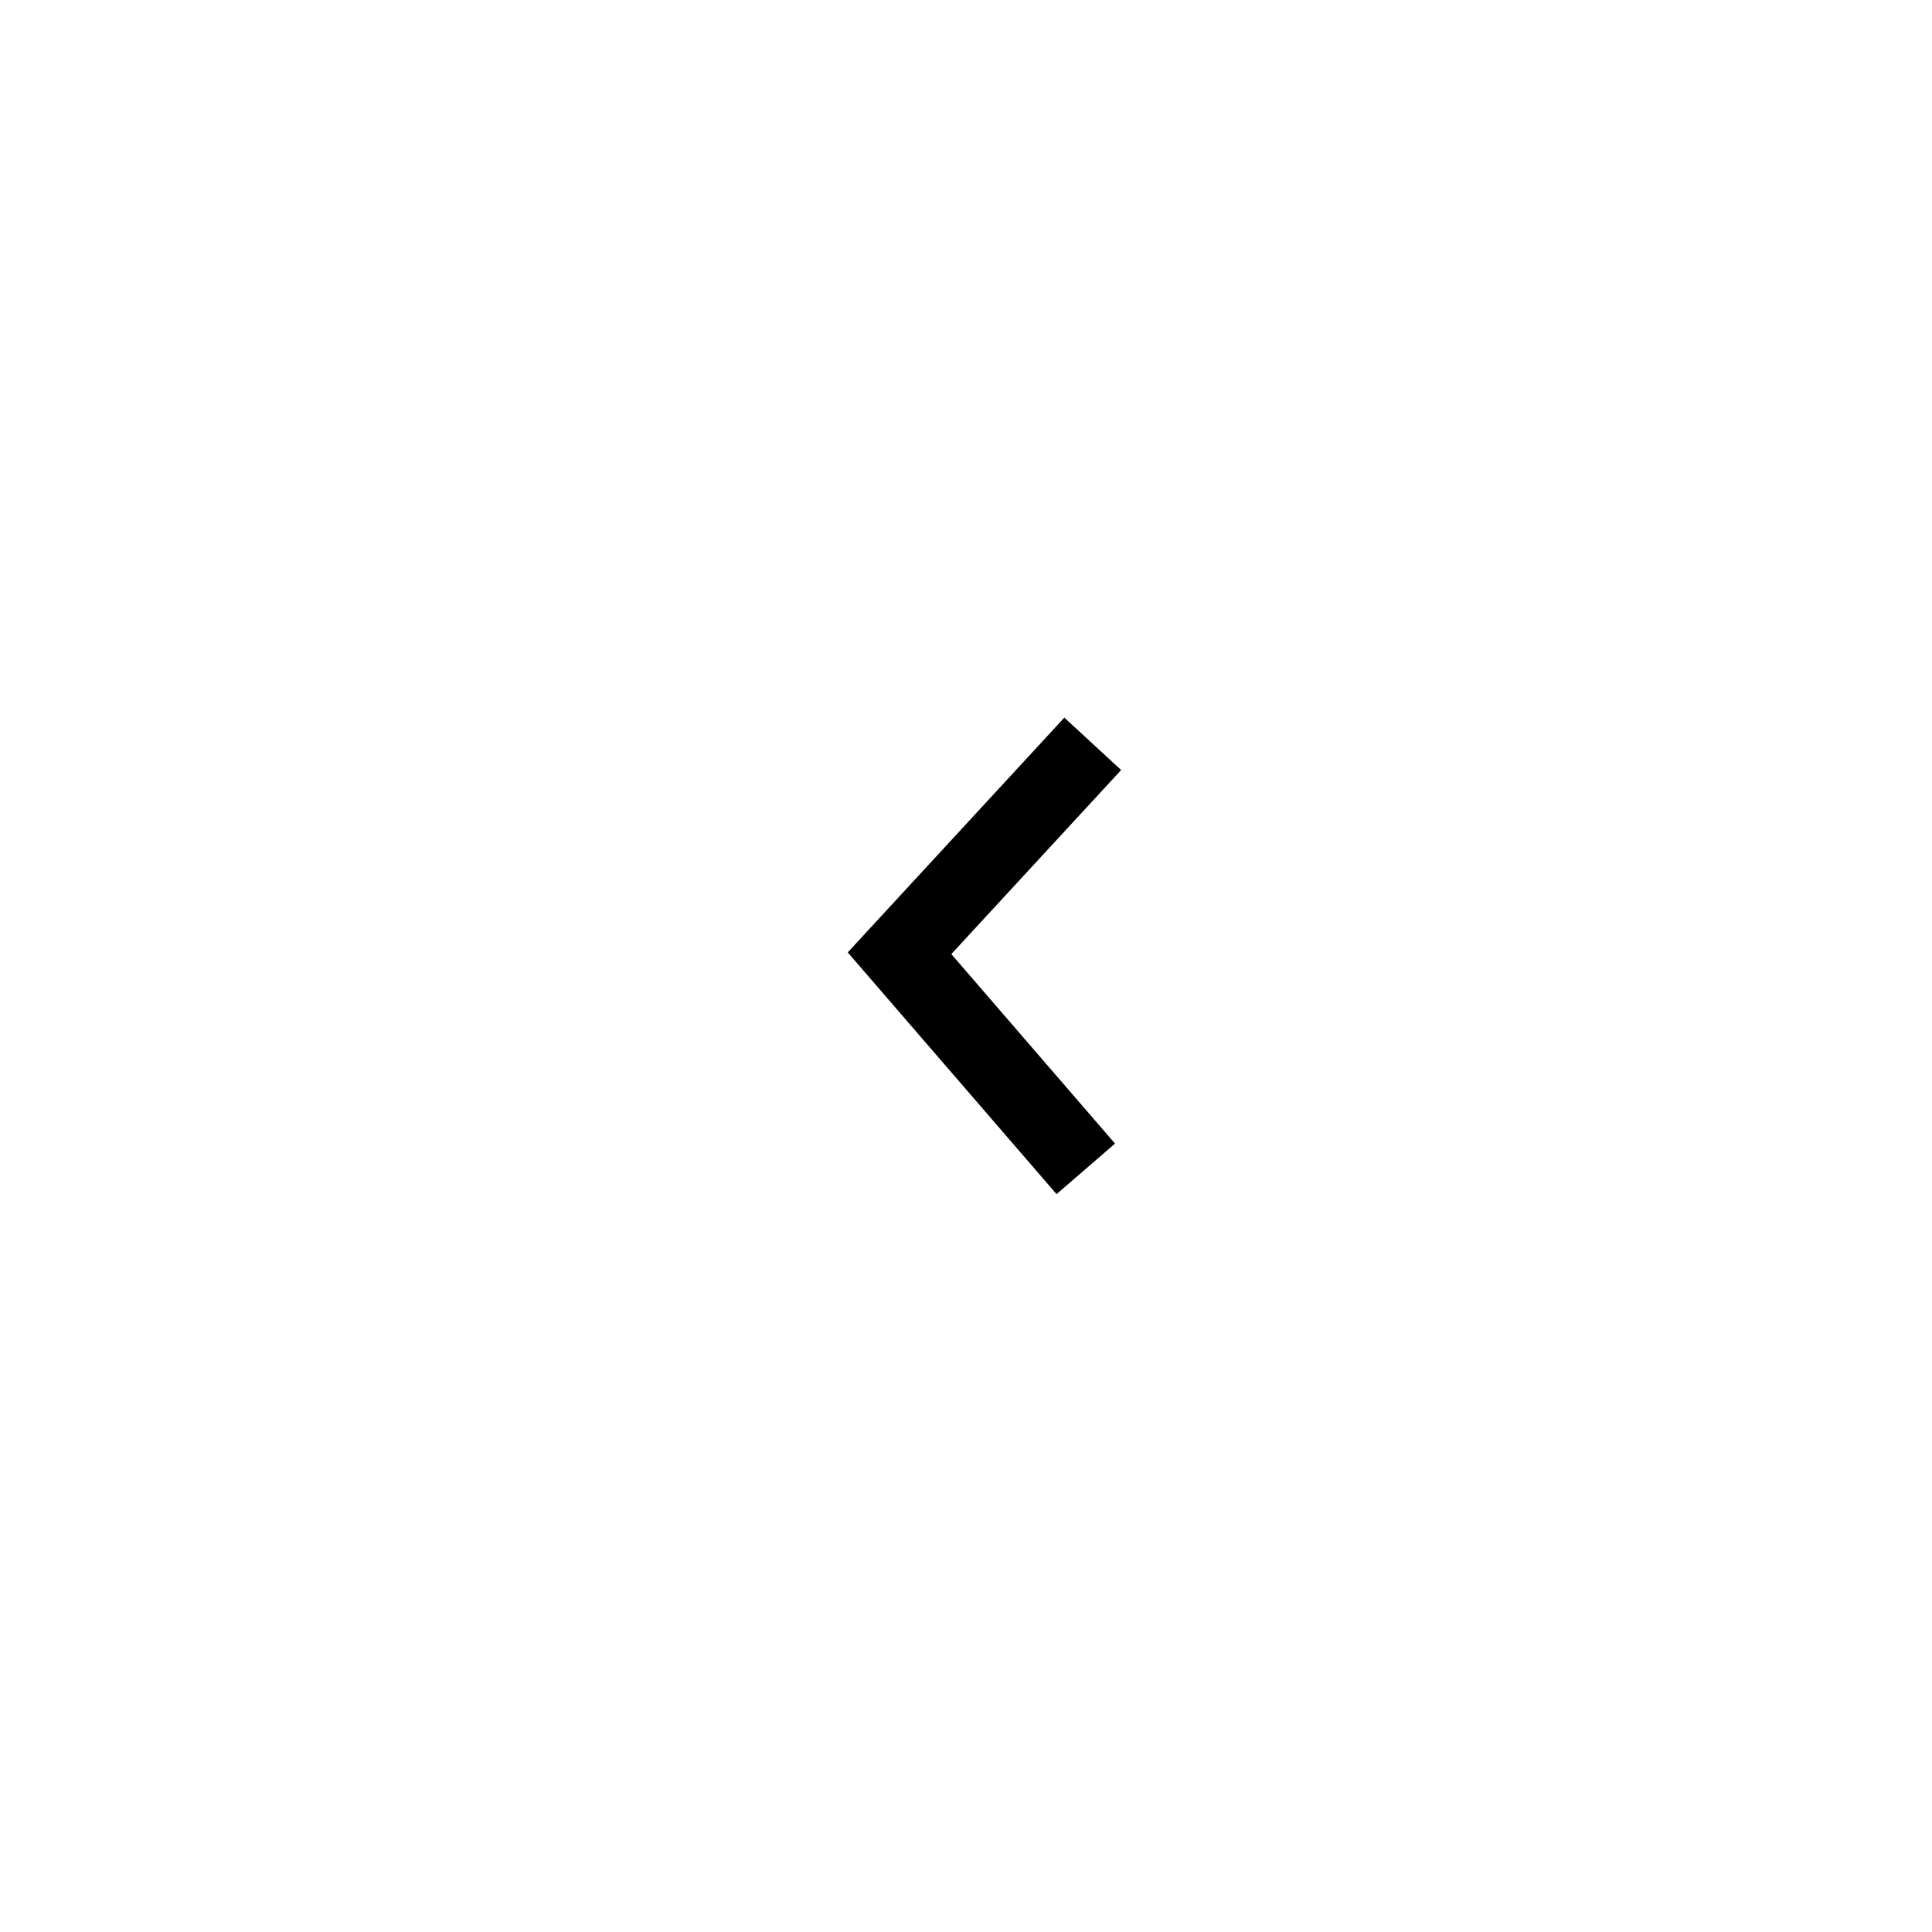
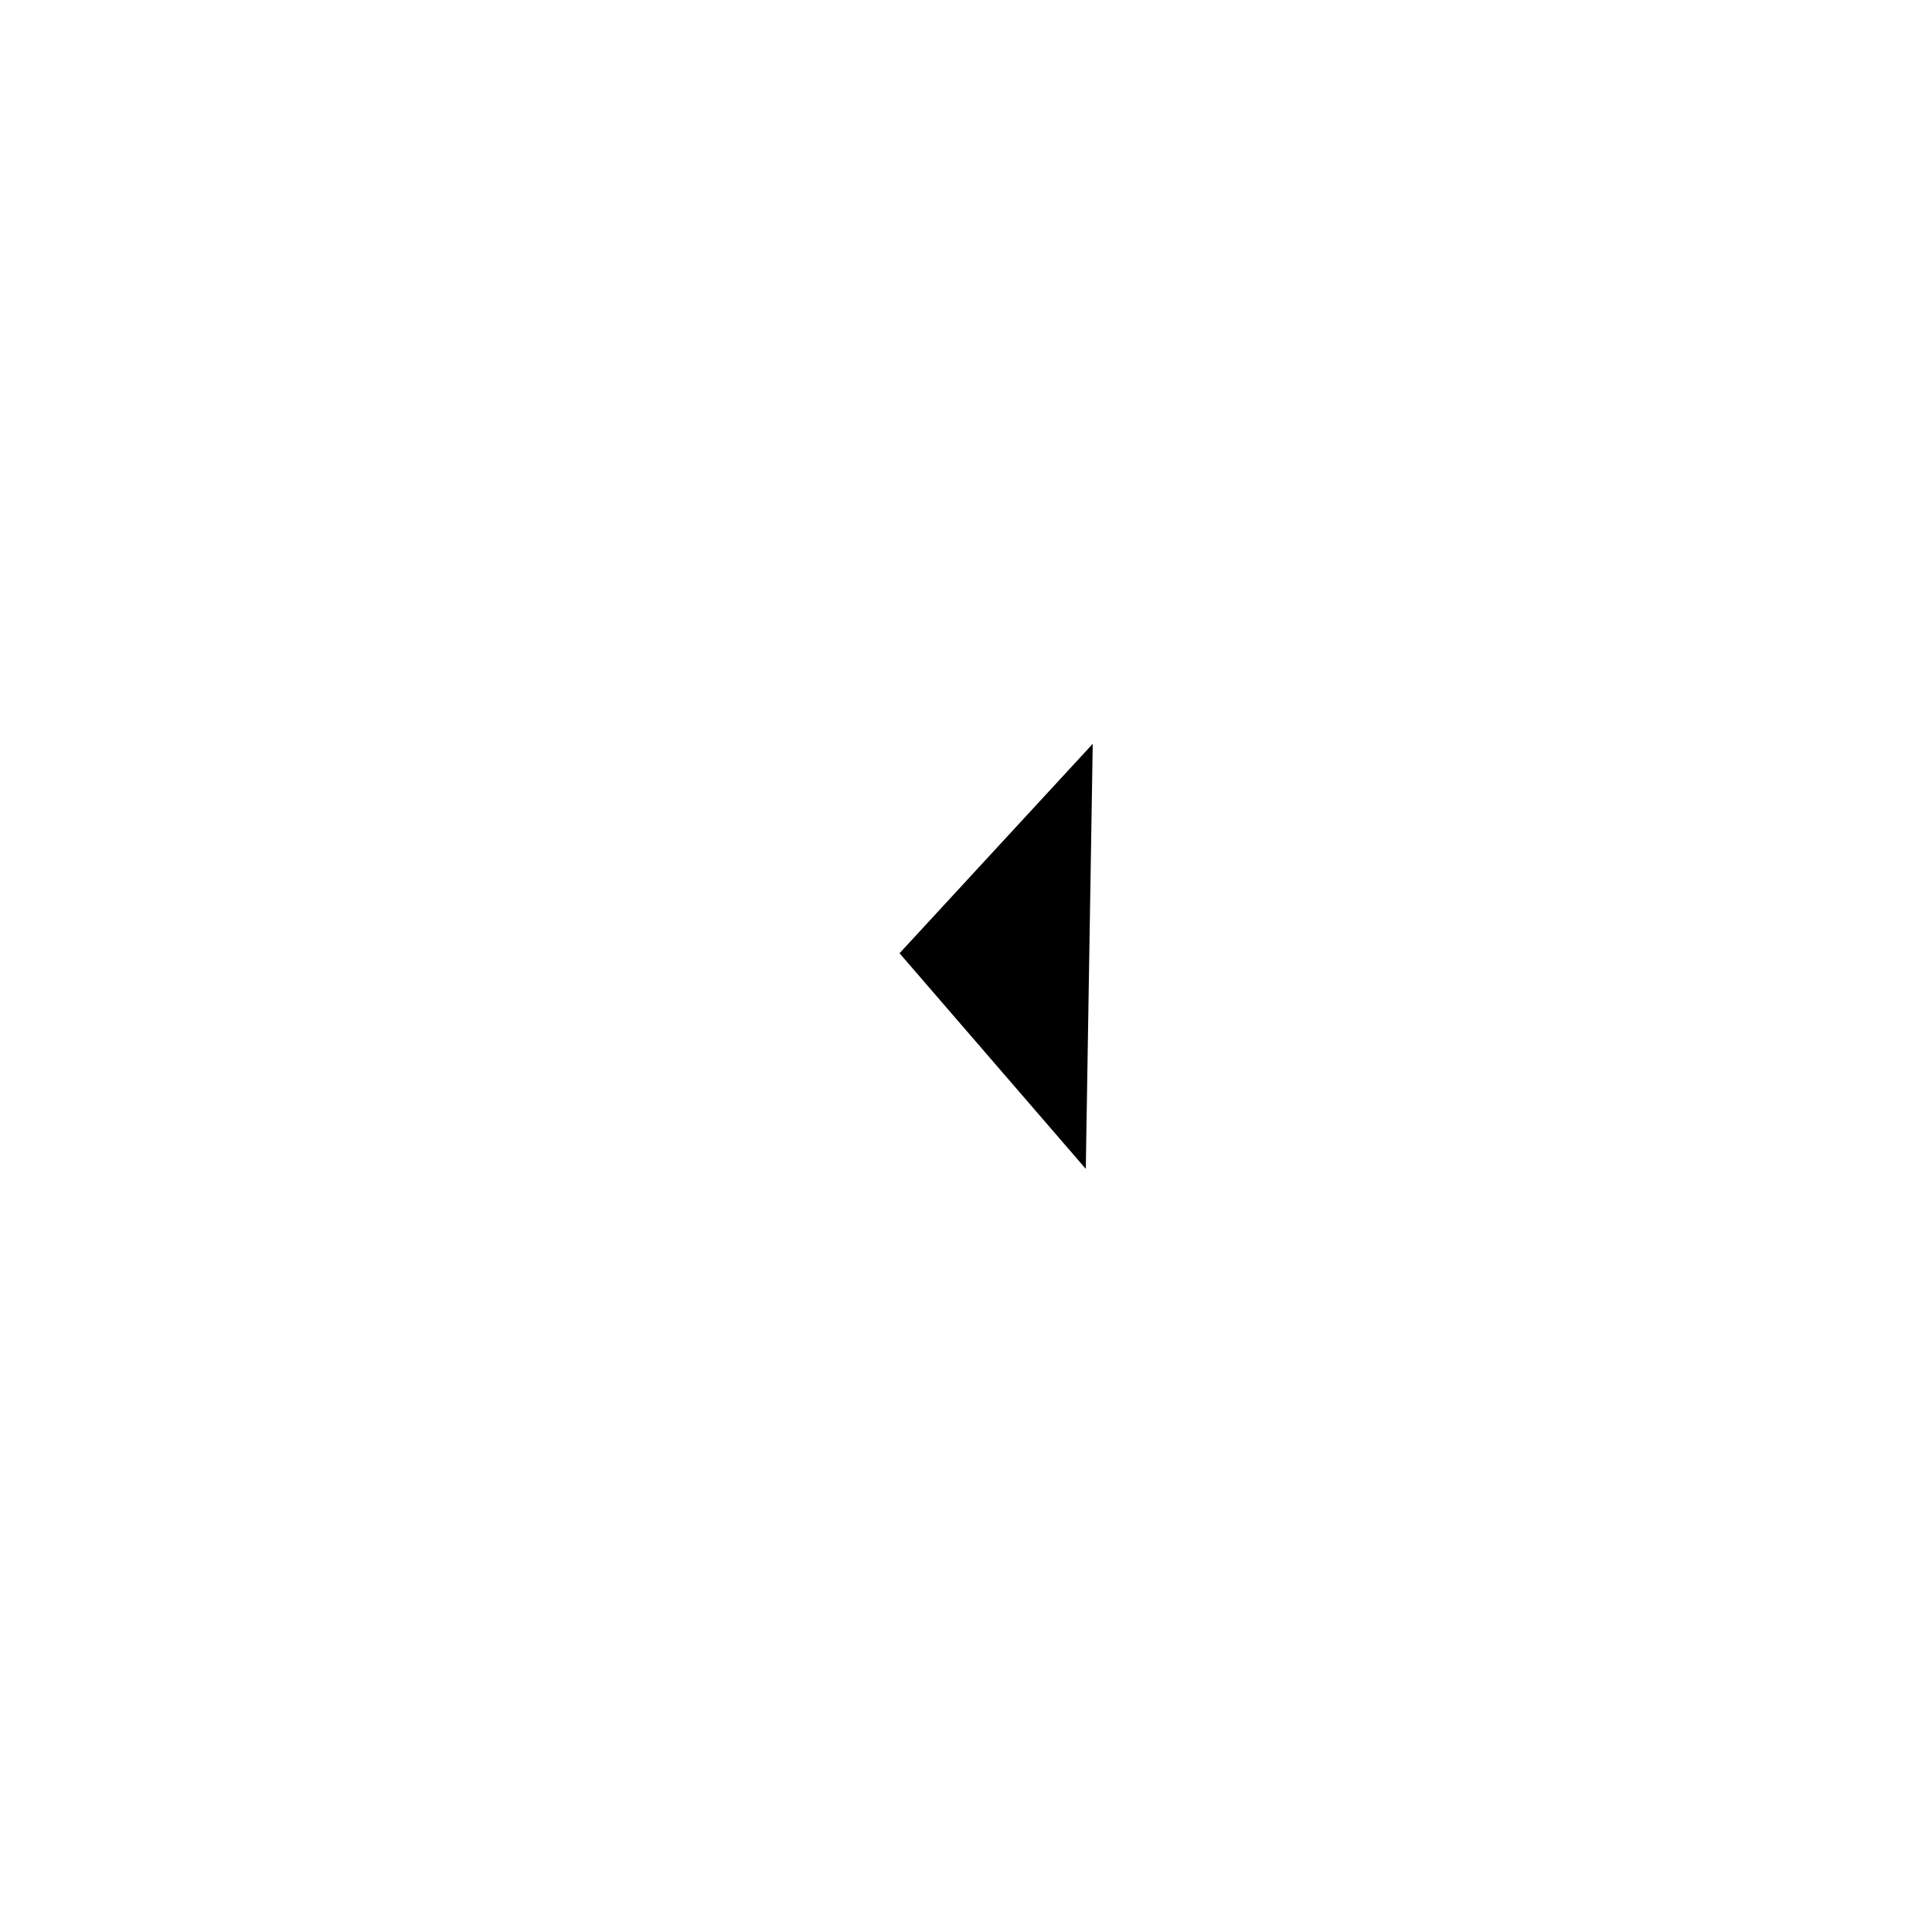
<svg xmlns="http://www.w3.org/2000/svg" version="1.1" id="Layer_1" x="0px" y="0px" viewBox="0 0 50 50" style="enable-background:new 0 0 50 50;" xml:space="preserve">
  <style type="text/css">
- 	.st0{fill:none;stroke:#000000;stroke-width:2;stroke-miterlimit:10;}
+ 	.st0{stroke-width:2;stroke-miterlimit:10;}
</style>
  <polyline class="st0" points="28.1,30.25 23.28,24.67 28.28,19.25 " />
</svg>
